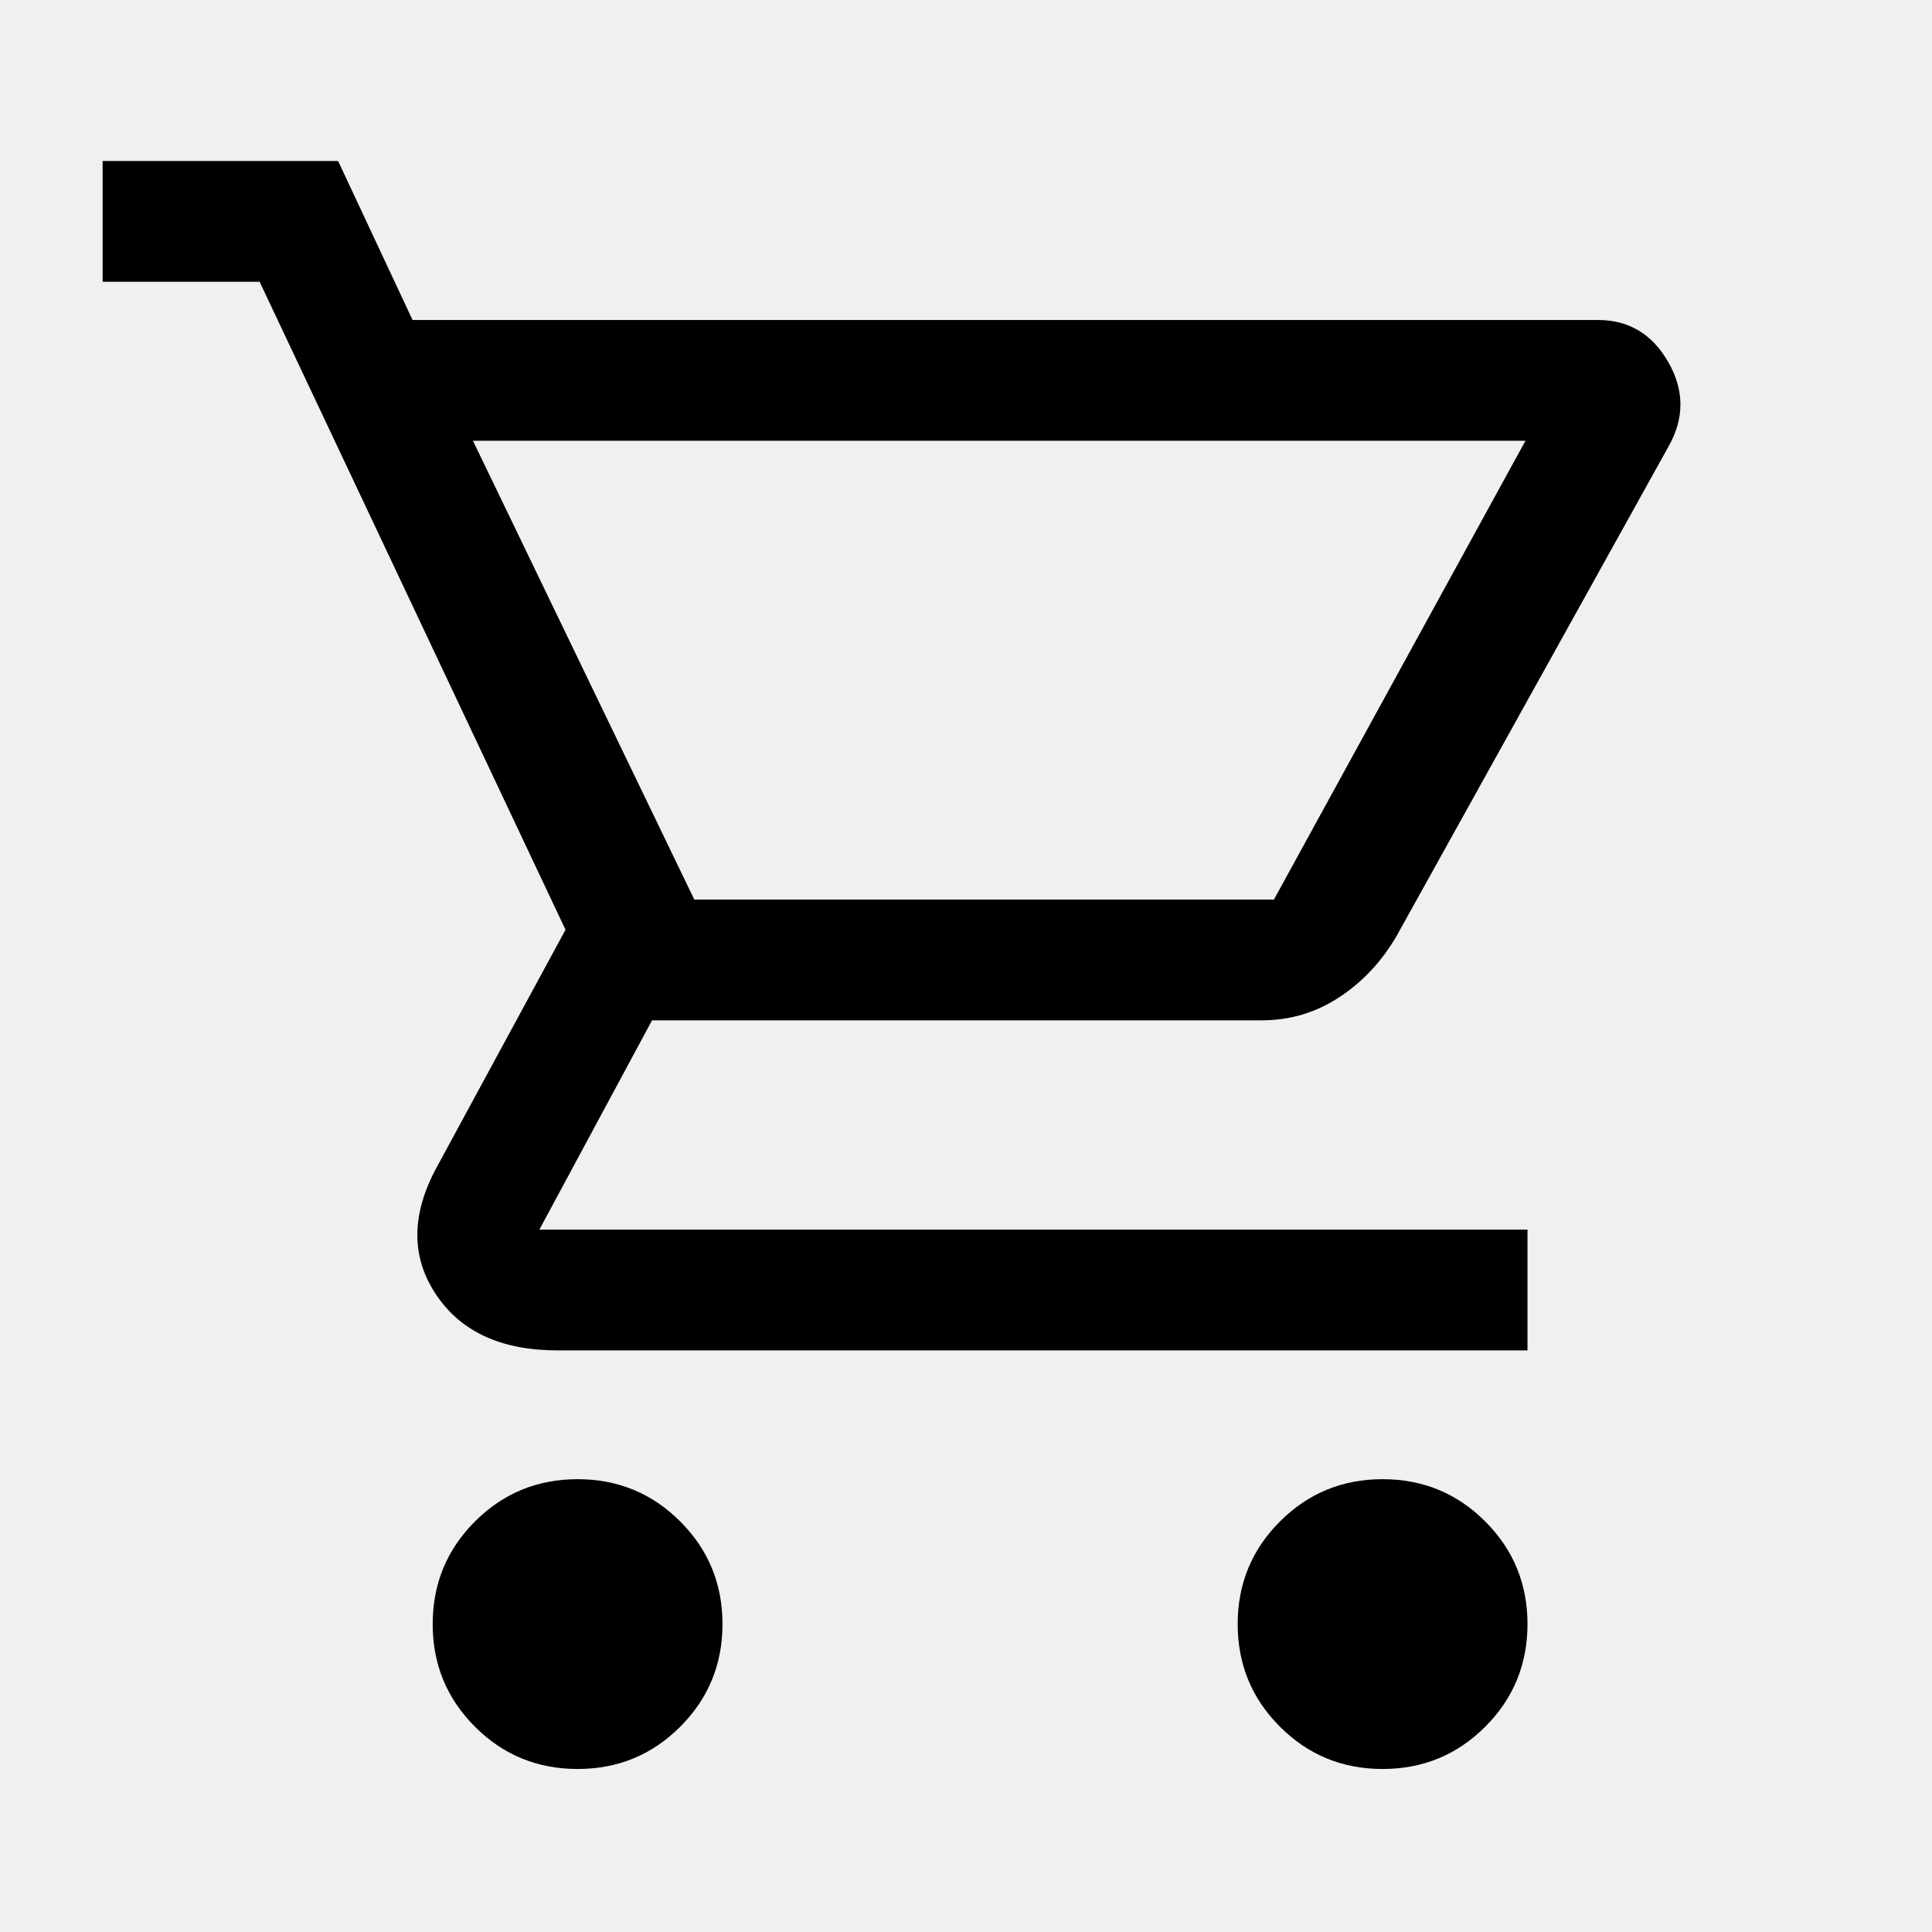
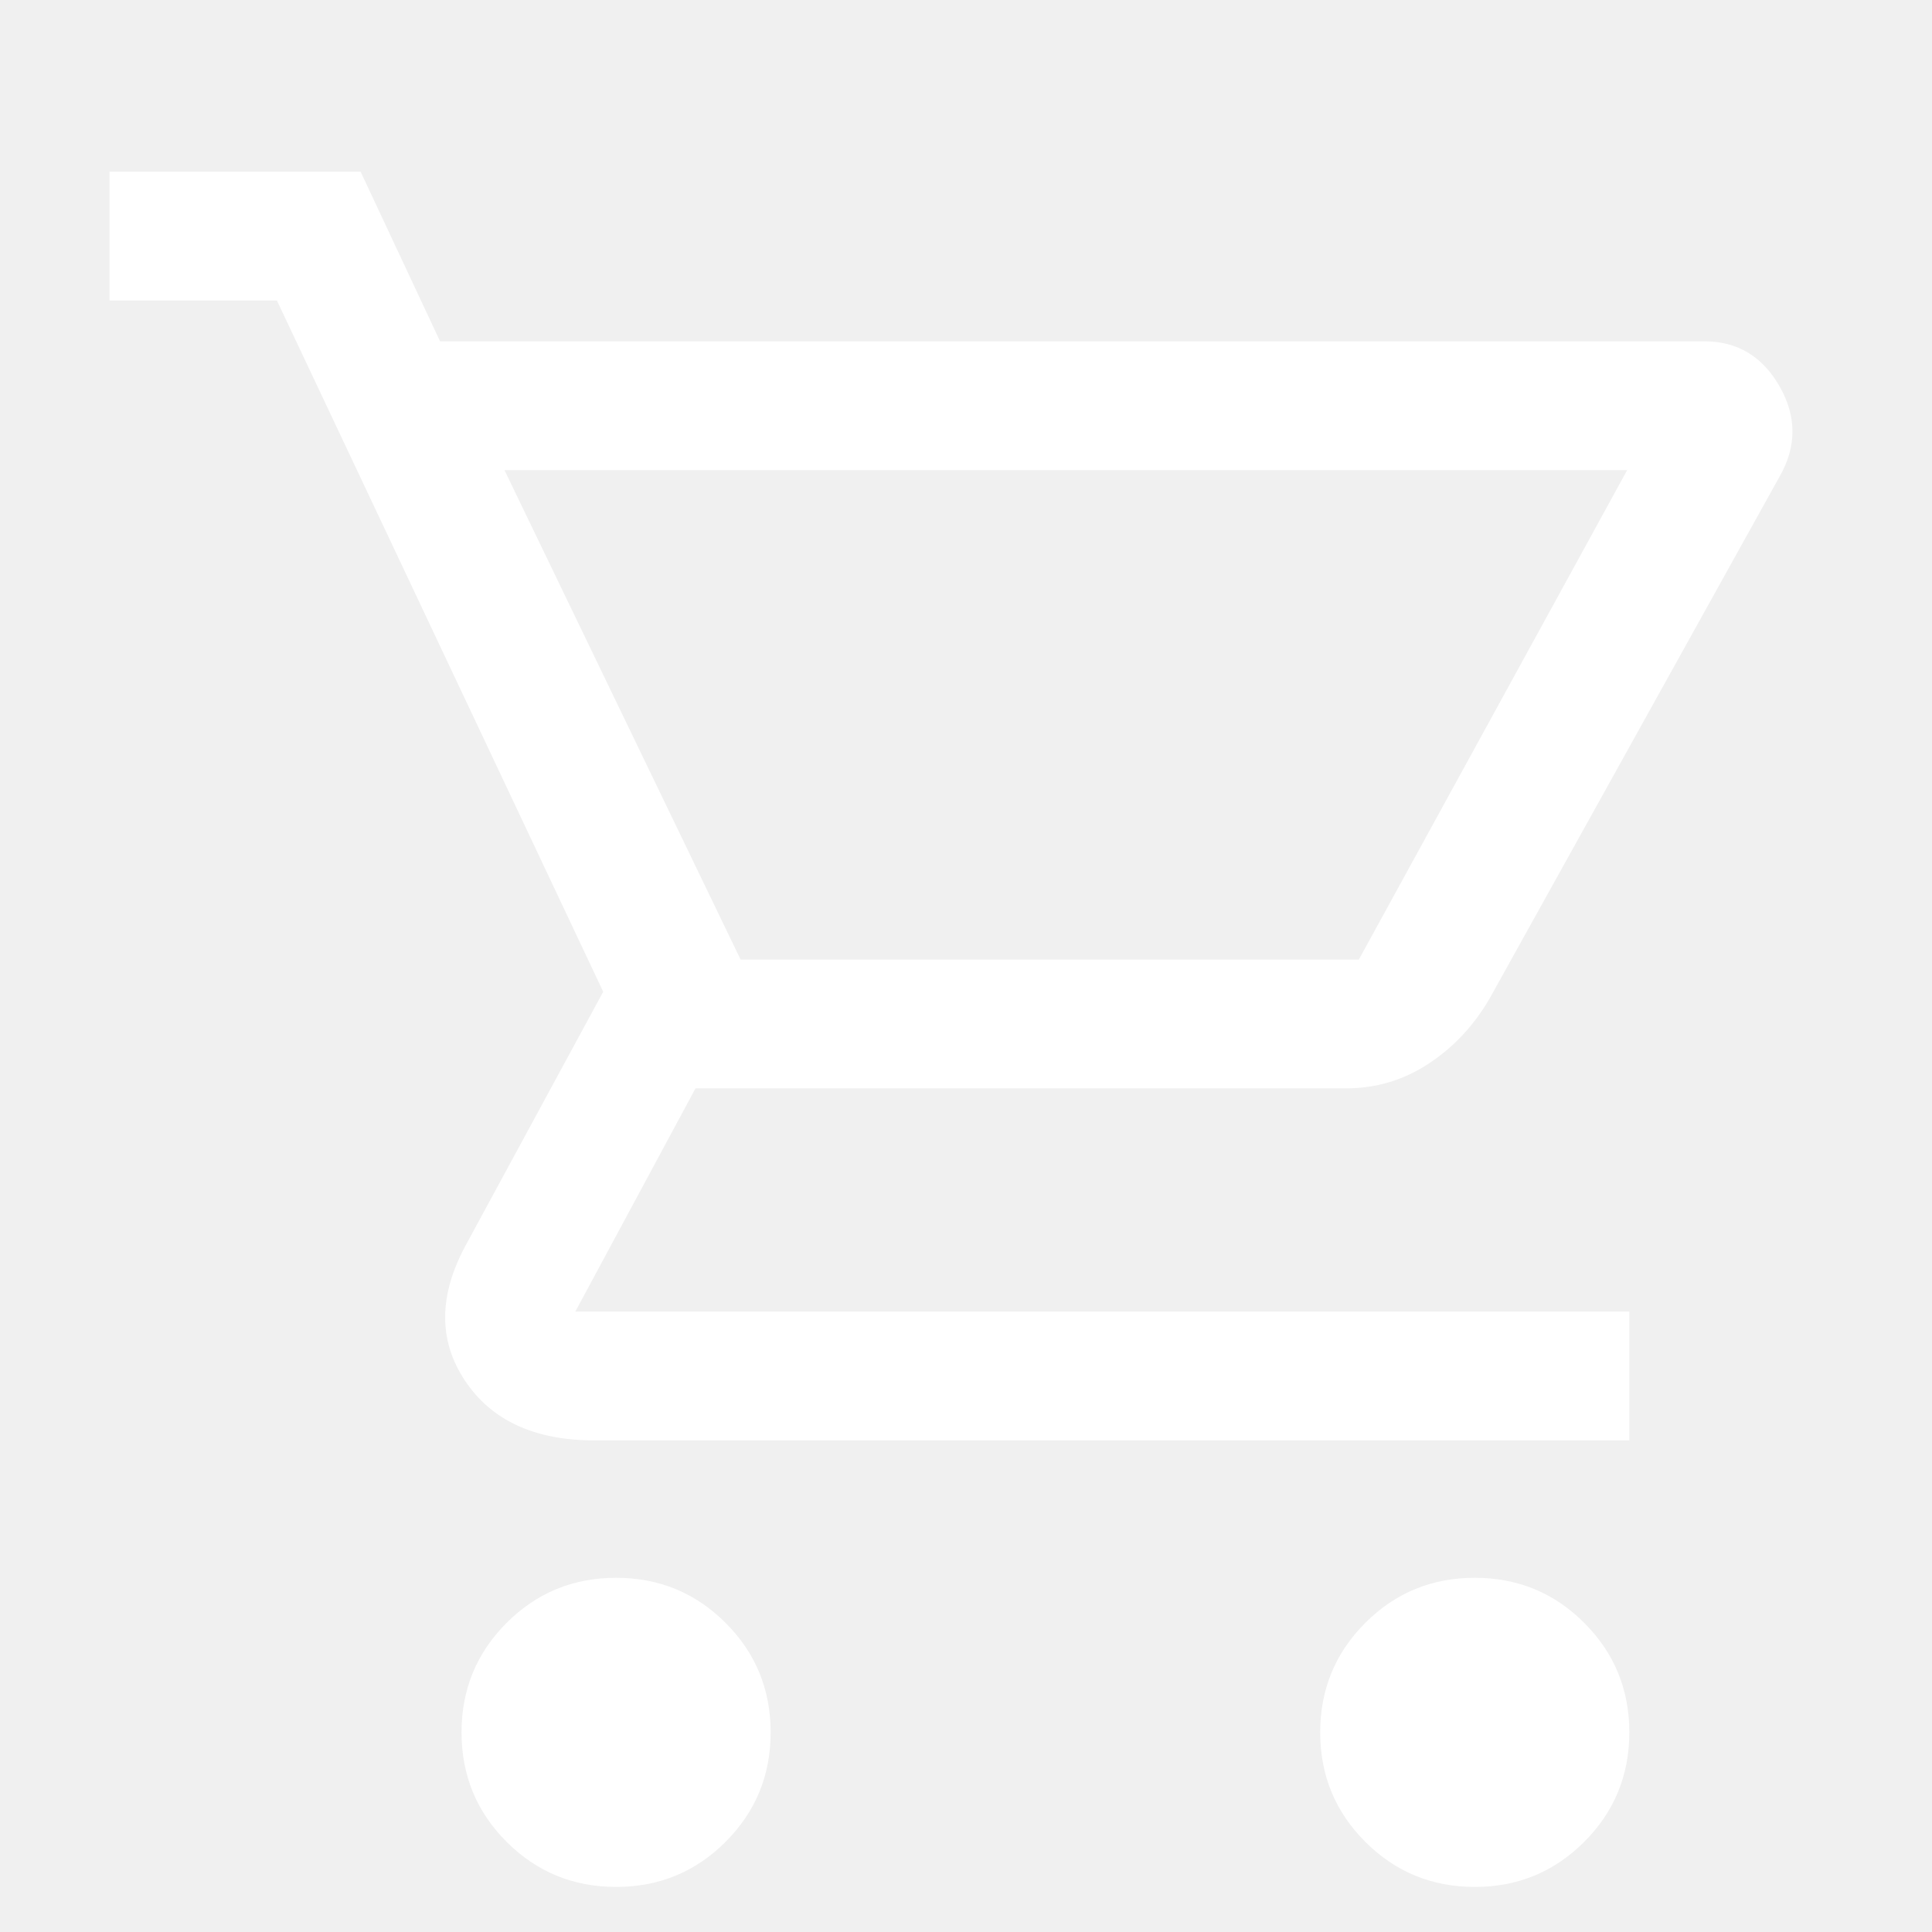
- <svg xmlns="http://www.w3.org/2000/svg" height="48" width="48">
+ <svg xmlns="http://www.w3.org/2000/svg" height="45" width="45" fill="white">
  <path d="M14.35 43.95q-1.5 0-2.55-1.05-1.05-1.05-1.05-2.55 0-1.5 1.05-2.55 1.05-1.05 2.55-1.05 1.5 0 2.55 1.05 1.05 1.05 1.05 2.55 0 1.5-1.05 2.55-1.05 1.05-2.55 1.05Zm20 0q-1.5 0-2.55-1.05-1.05-1.05-1.05-2.55 0-1.5 1.05-2.55 1.05-1.05 2.55-1.05 1.5 0 2.55 1.05 1.05 1.05 1.05 2.55 0 1.5-1.05 2.55-1.05 1.05-2.55 1.05Zm-22.6-33 5.5 11.4h14.4l6.25-11.4Zm-1.5-3H39.7q1.15 0 1.75 1.05.6 1.05 0 2.1L34.7 23.25q-.55.95-1.425 1.525t-1.925.575H16.2l-2.8 5.2h24.55v3h-24.1q-2.1 0-3.025-1.4-.925-1.4.025-3.15l3.2-5.9L6.45 7h-3.9V4H8.4Zm7 14.4h14.4Z" />
</svg>
